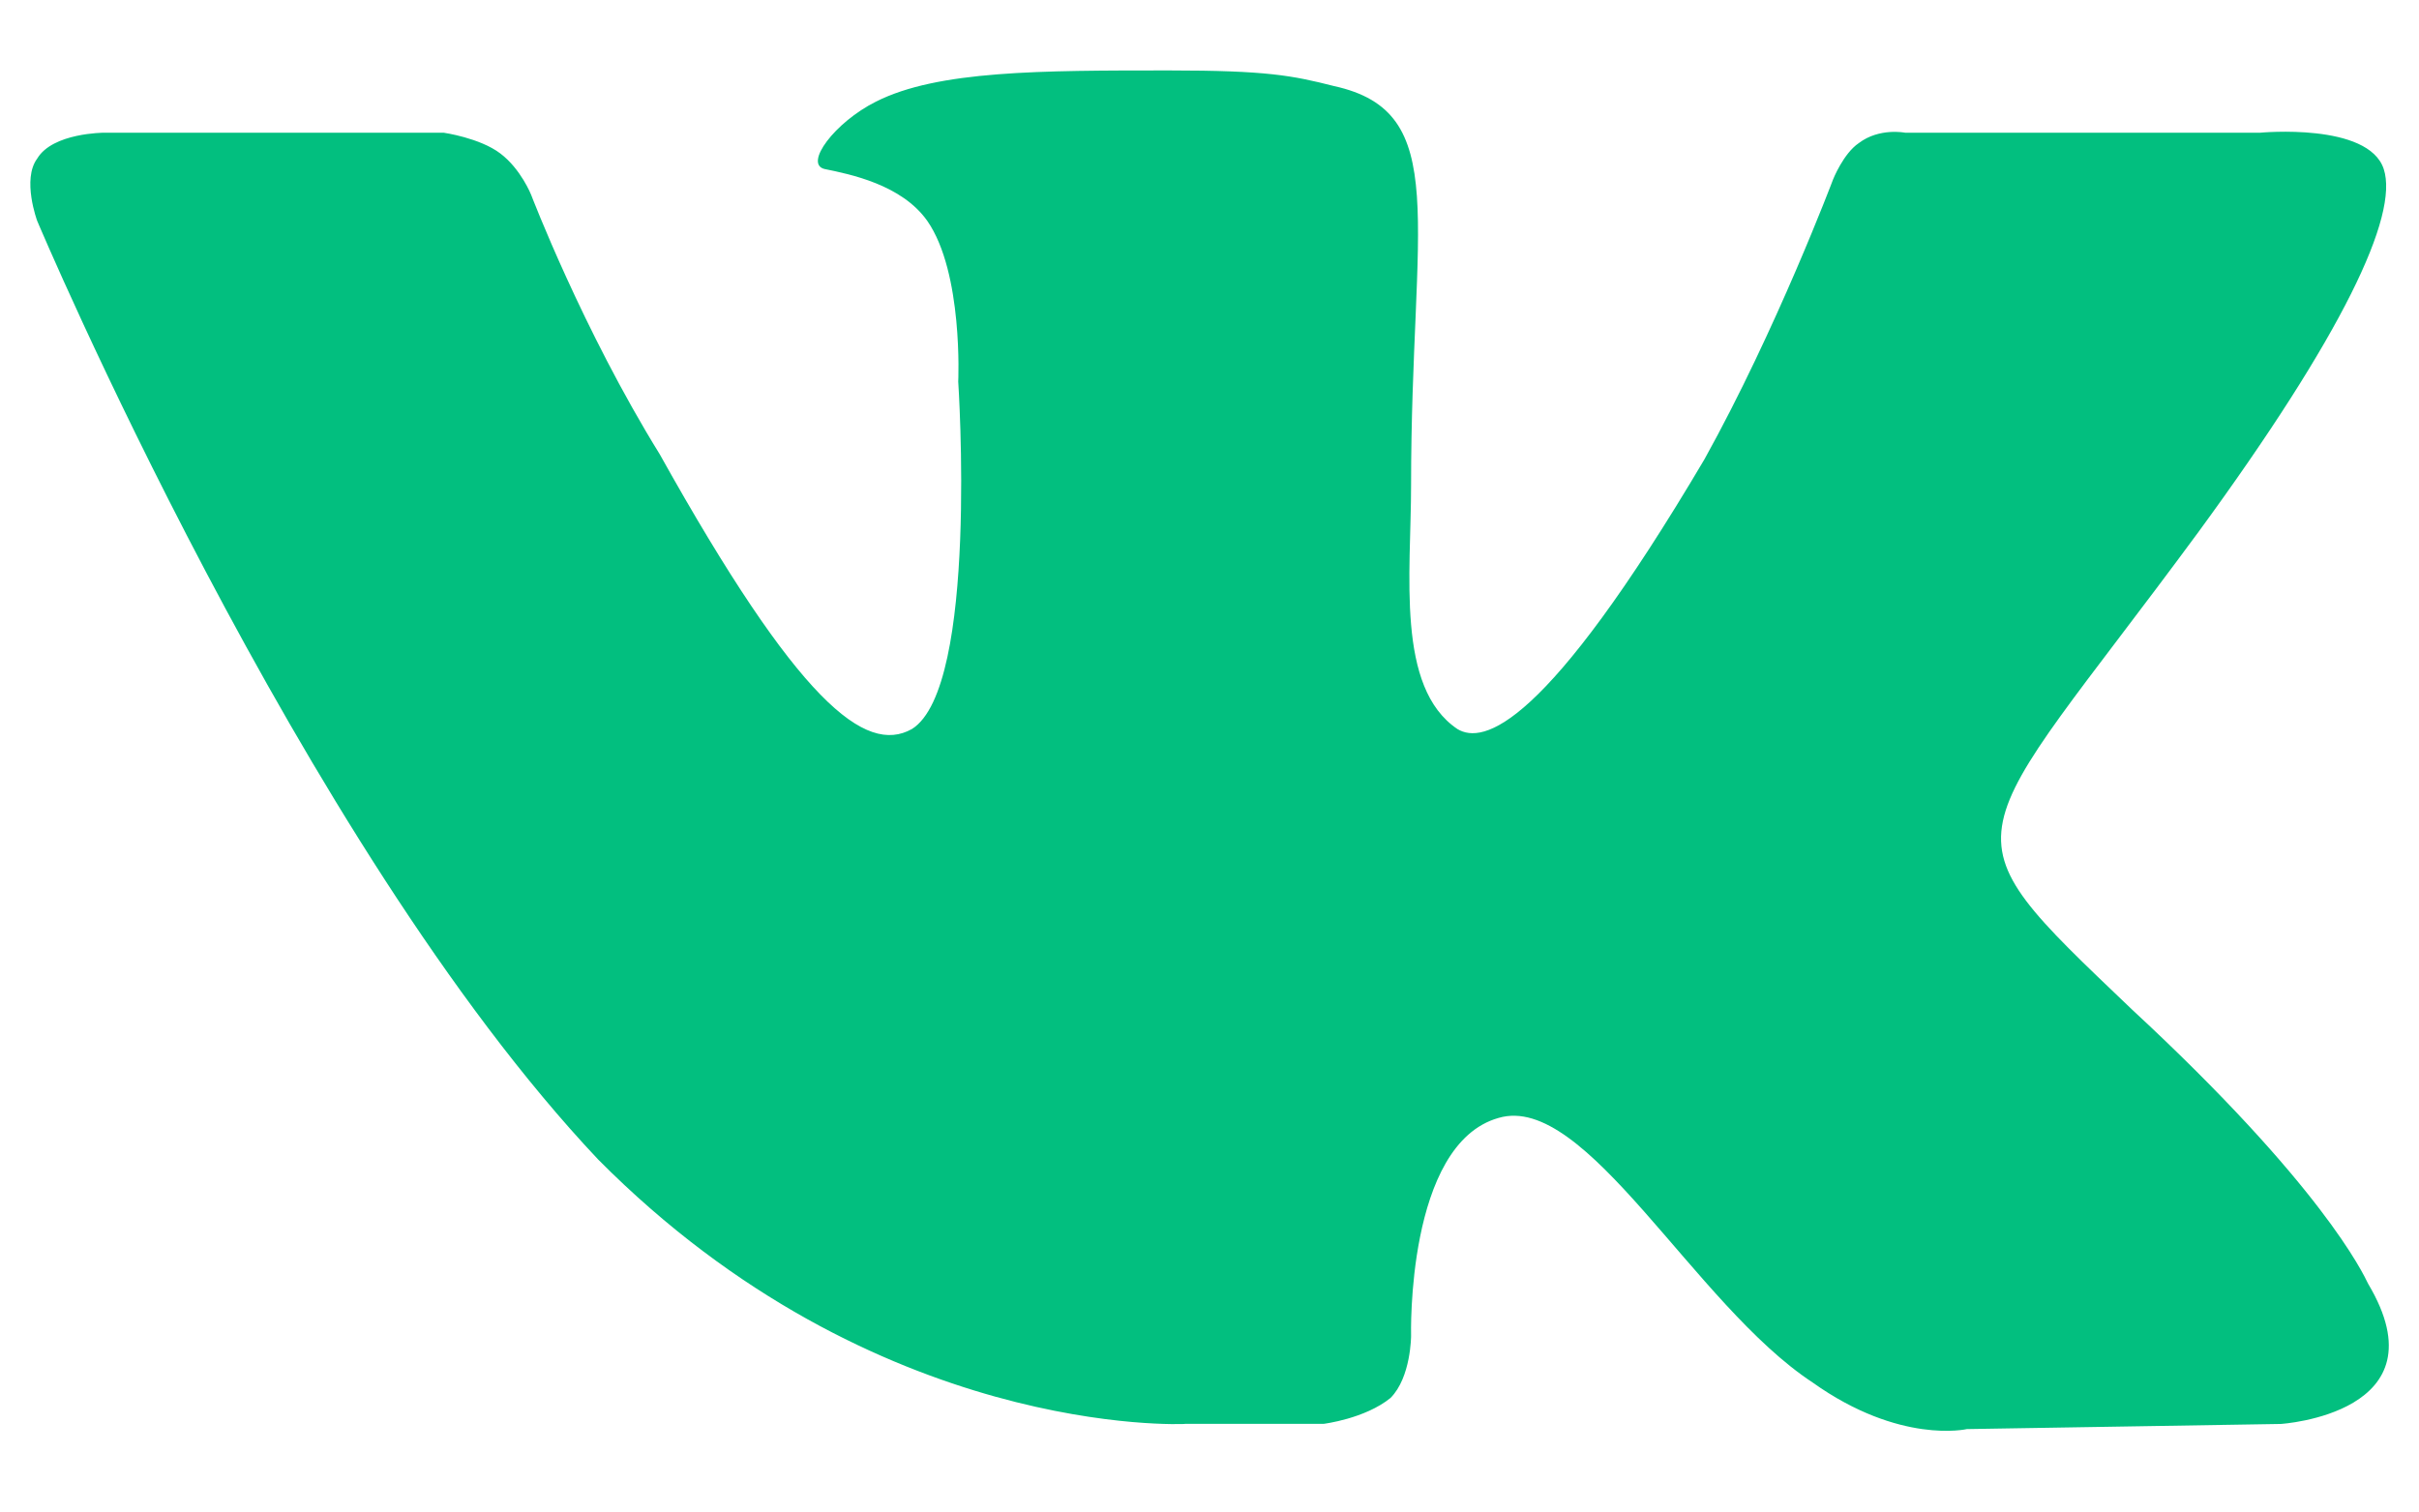
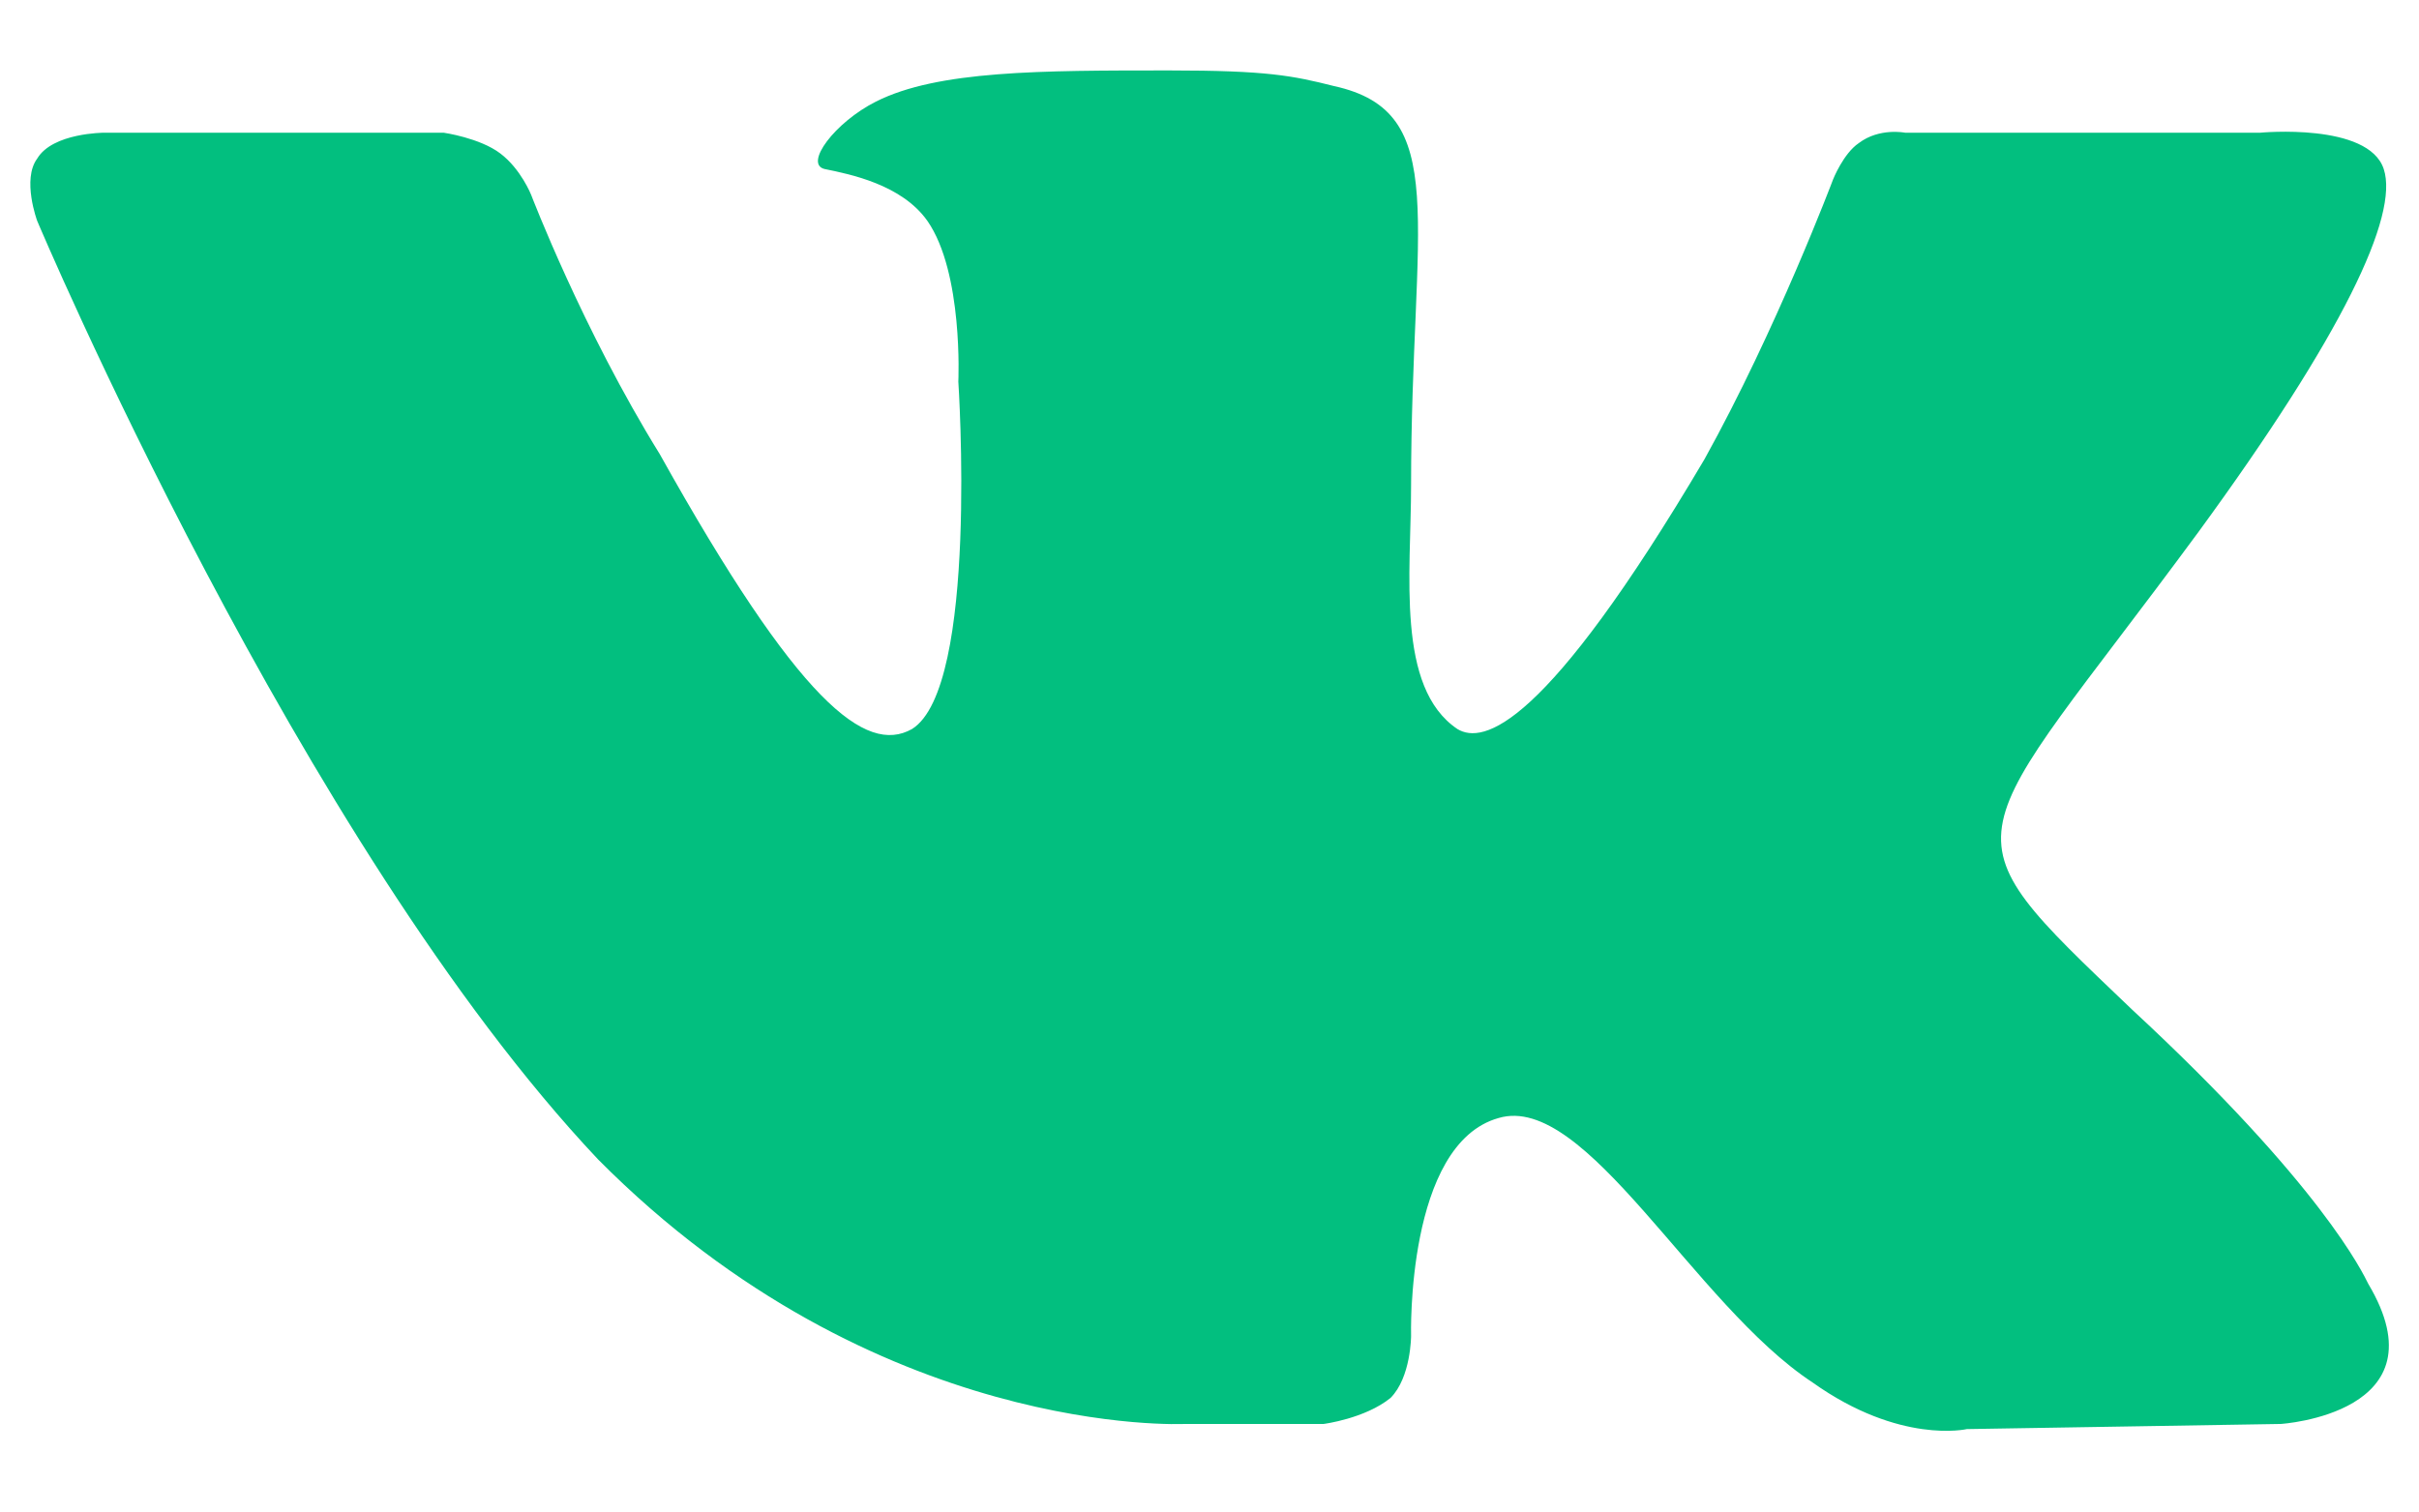
- <svg xmlns="http://www.w3.org/2000/svg" width="24" height="15" fill="none">
-   <path d="M11.754 14.13h1.378s.409-.05.664-.257c.204-.205.204-.617.204-.617s-.05-1.904.868-2.162c.868-.257 1.94 1.853 3.115 2.625.867.618 1.531.463 1.531.463l3.115-.051s1.633-.103.867-1.39c-.05-.103-.459-.977-2.348-2.727-1.94-1.853-1.685-1.544.664-4.735 1.43-1.955 1.99-3.139 1.838-3.602-.153-.463-1.226-.36-1.226-.36h-3.522s-.256-.052-.46.103c-.153.103-.255.36-.255.36s-.562 1.492-1.277 2.779c-1.582 2.676-2.195 2.83-2.45 2.676-.613-.412-.46-1.544-.46-2.419 0-2.624.409-3.705-.765-3.962C12.825.75 12.57.699 11.6.699c-1.277 0-2.298 0-2.91.31-.409.205-.715.617-.51.668.254.052.765.154 1.02.515.358.514.307 1.595.307 1.595s.204 3.036-.46 3.448c-.46.257-1.123-.257-2.502-2.728C5.781 3.272 5.27 1.934 5.27 1.934s-.102-.257-.306-.411c-.204-.155-.562-.206-.562-.206h-3.37s-.51 0-.663.257c-.153.206 0 .618 0 .618s2.604 6.175 5.565 9.314c2.757 2.78 5.82 2.625 5.82 2.625z" fill="#02BF7F" />
+ <svg xmlns="http://www.w3.org/2000/svg" width="24" height="15" viewBox="0 0 24 15" fill="none">
+   <path d="M11.754 14.131H13.132C13.132 14.131 13.541 14.079 13.796 13.873C14 13.668 14 13.256 14 13.256C14 13.256 13.949 11.352 14.868 11.095C15.736 10.837 16.808 12.947 17.983 13.719C18.851 14.337 19.514 14.182 19.514 14.182L22.629 14.131C22.629 14.131 24.262 14.028 23.497 12.741C23.445 12.638 23.037 11.764 21.148 10.014C19.208 8.161 19.463 8.47 21.812 5.279C23.241 3.324 23.803 2.14 23.65 1.677C23.497 1.214 22.424 1.317 22.424 1.317H18.902C18.902 1.317 18.646 1.265 18.442 1.42C18.289 1.523 18.187 1.78 18.187 1.78C18.187 1.78 17.625 3.272 16.91 4.559C15.328 7.235 14.715 7.389 14.46 7.235C13.847 6.823 14 5.691 14 4.816C14 2.192 14.409 1.111 13.235 0.854C12.826 0.751 12.571 0.699 11.601 0.699C10.325 0.699 9.303 0.699 8.691 1.008C8.282 1.214 7.976 1.626 8.18 1.677C8.435 1.729 8.946 1.831 9.201 2.192C9.559 2.706 9.508 3.787 9.508 3.787C9.508 3.787 9.712 6.823 9.048 7.235C8.589 7.492 7.925 6.978 6.546 4.507C5.781 3.272 5.27 1.934 5.27 1.934C5.27 1.934 5.168 1.677 4.964 1.523C4.76 1.368 4.402 1.317 4.402 1.317H1.033C1.033 1.317 0.522 1.317 0.369 1.574C0.216 1.78 0.369 2.192 0.369 2.192C0.369 2.192 2.973 8.367 5.934 11.506C8.691 14.285 11.754 14.131 11.754 14.131Z" fill="#02BF7F" />
</svg>
